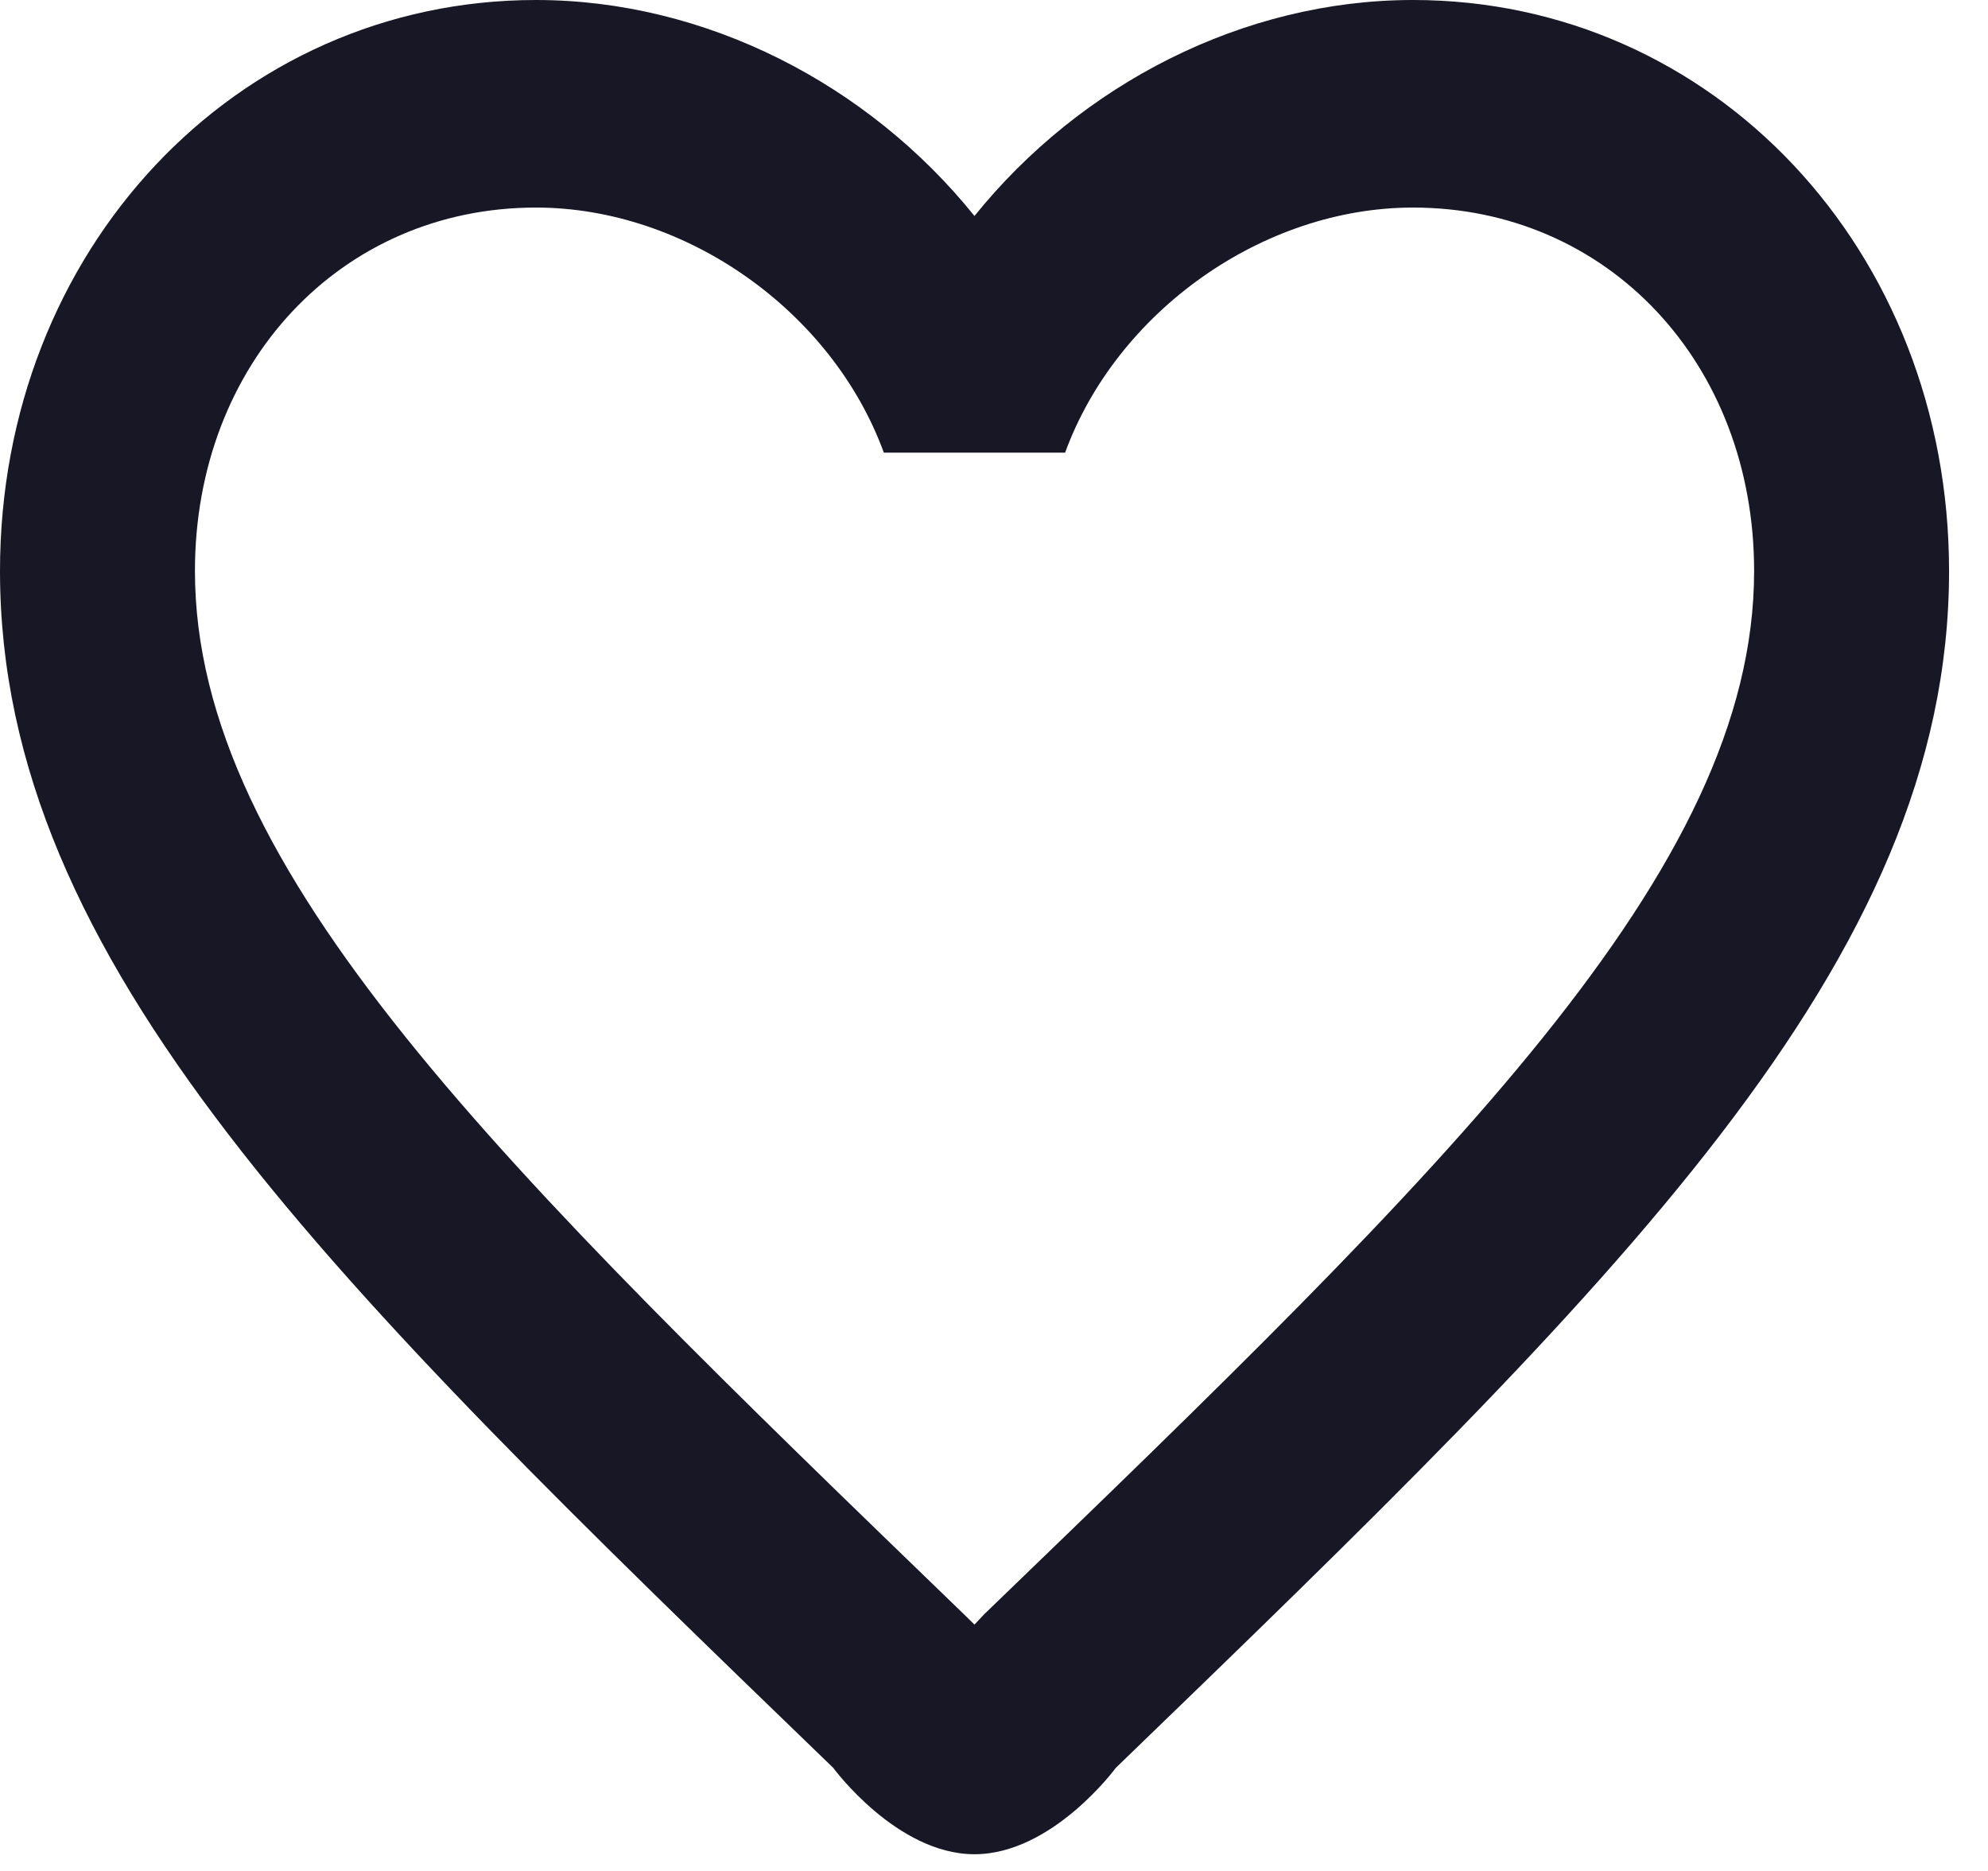
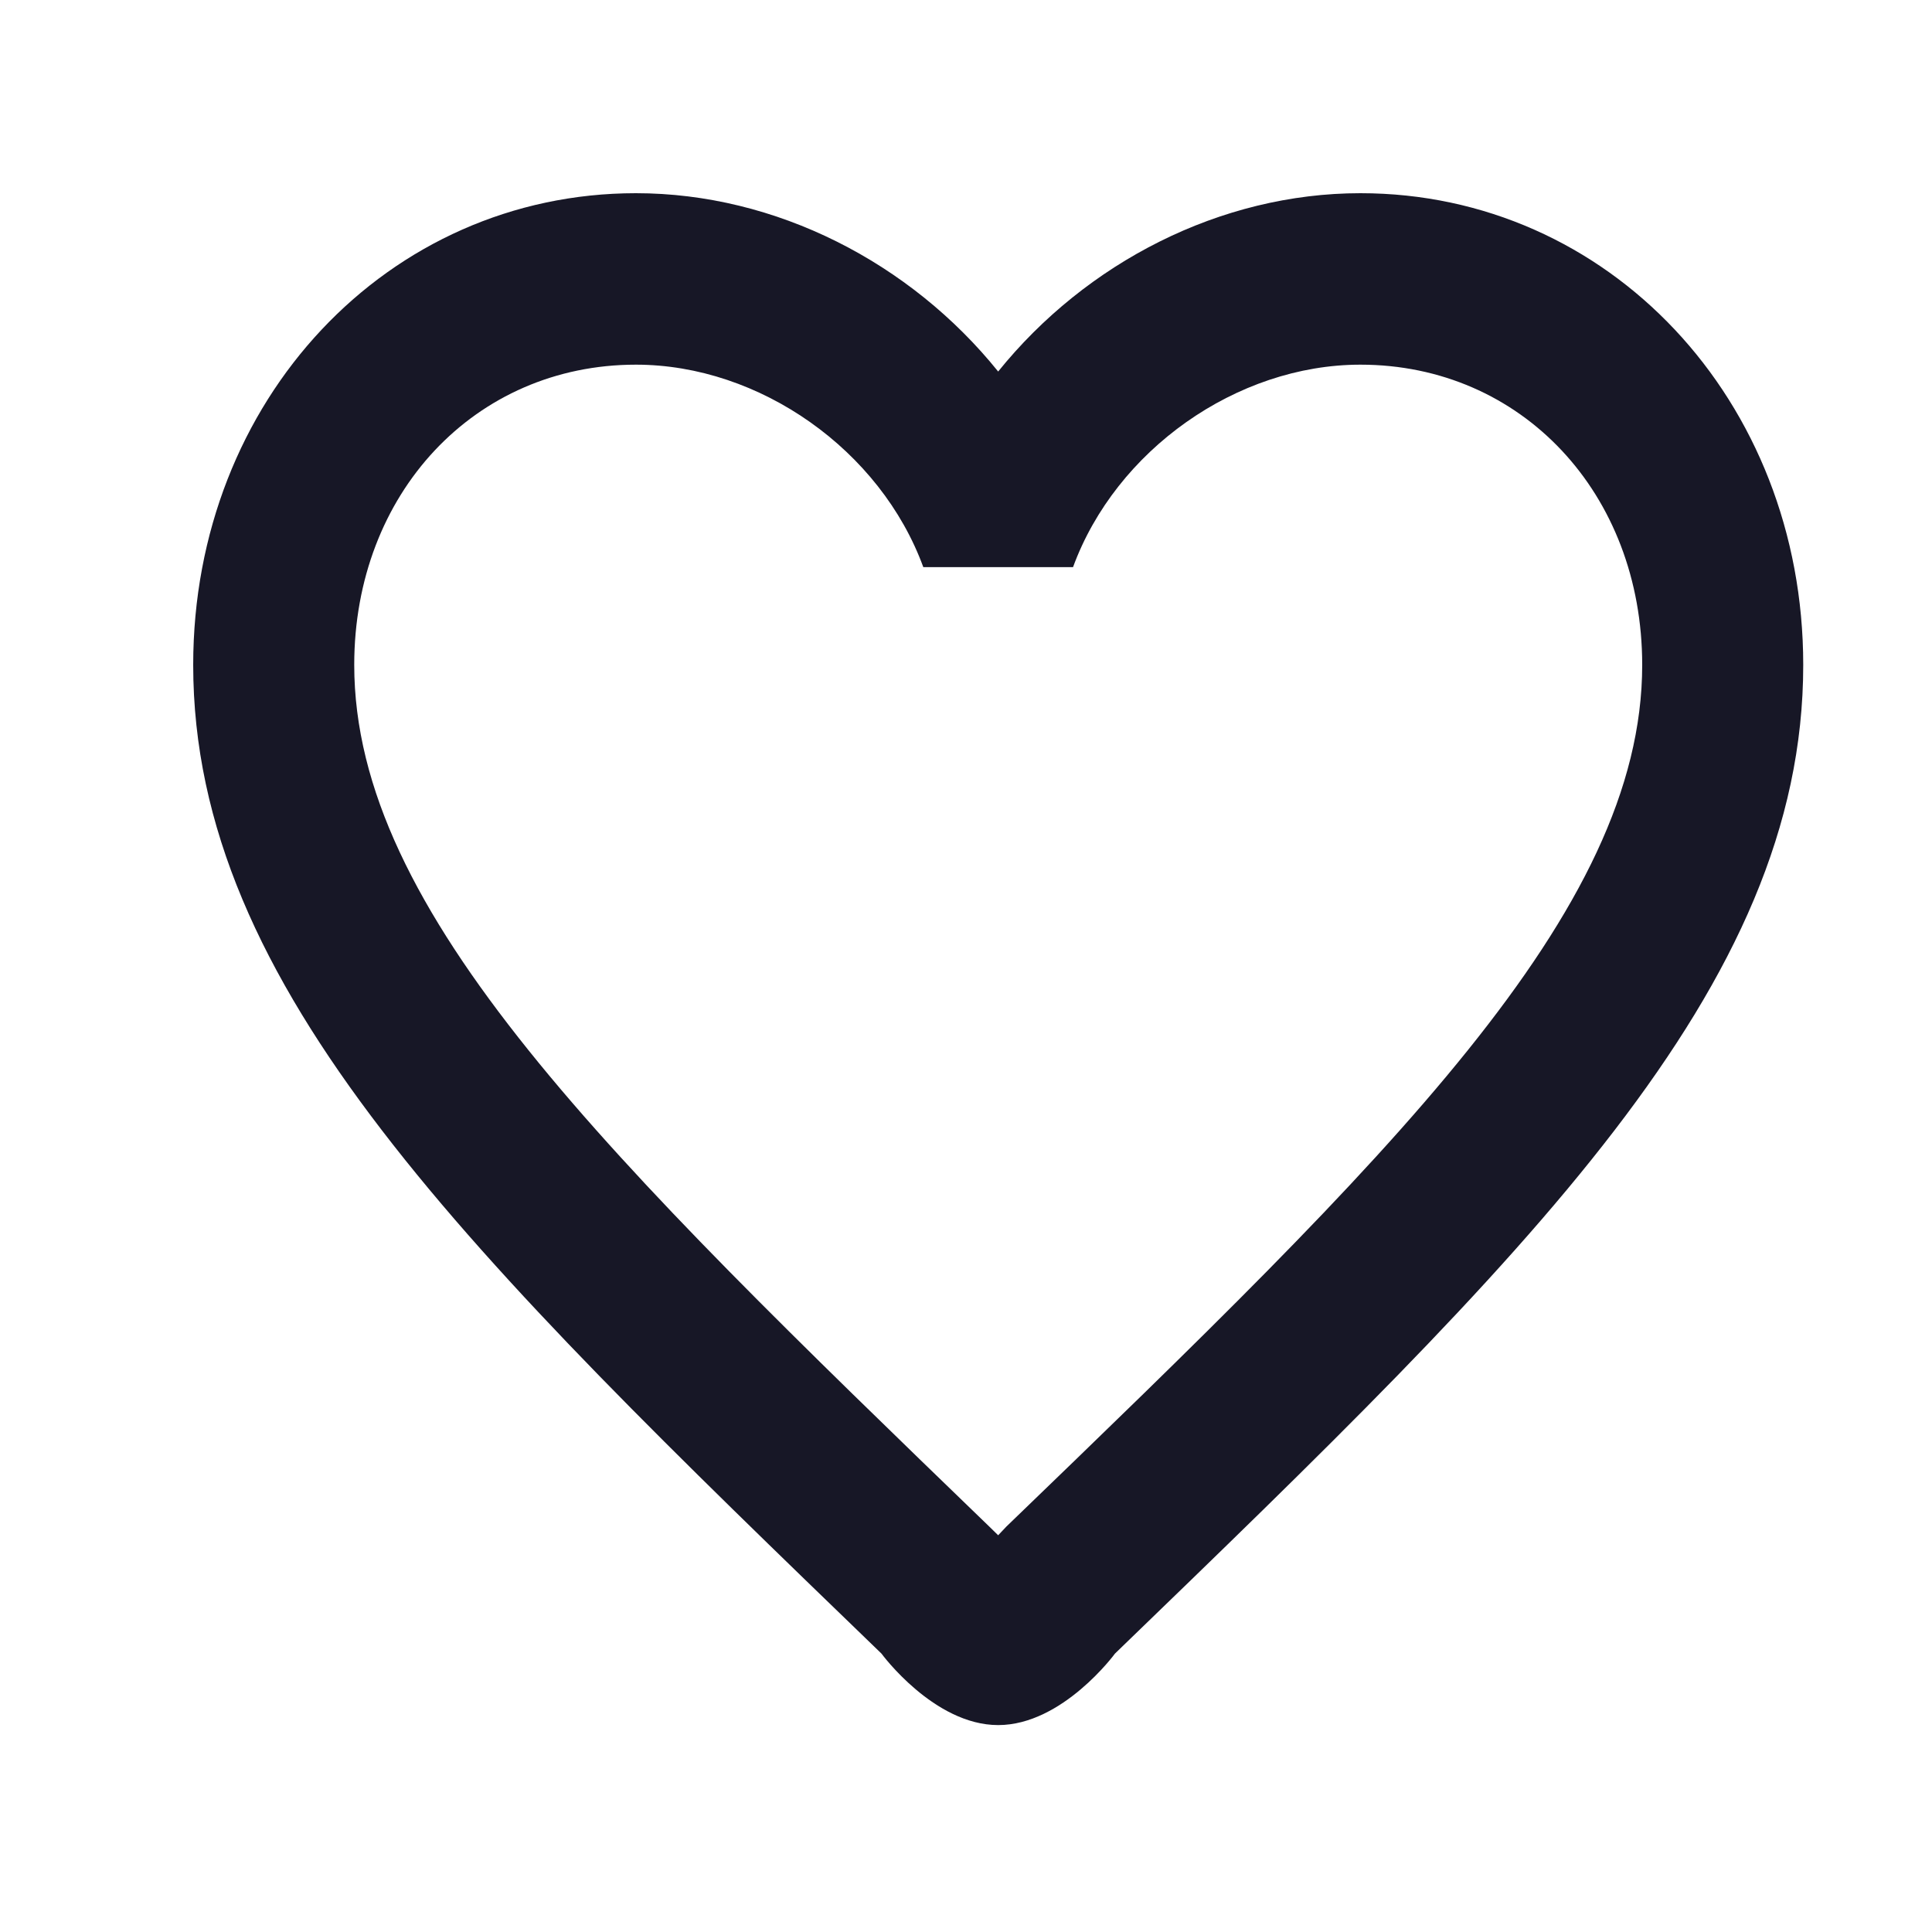
- <svg xmlns="http://www.w3.org/2000/svg" width="17" height="16" viewBox="0 0 17 16" fill="none">
-   <path d="M8.417 13.804L8.333 13.893L8.242 13.804C4.283 9.978 1.667 7.448 1.667 4.883C1.667 3.107 2.917 1.775 4.583 1.775C5.867 1.775 7.117 2.663 7.558 3.871H9.108C9.55 2.663 10.8 1.775 12.083 1.775C13.75 1.775 15 3.107 15 4.883C15 7.448 12.383 9.978 8.417 13.804ZM12.083 0C10.633 0 9.242 0.719 8.333 1.847C7.425 0.719 6.033 0 4.583 0C2.017 0 0 2.139 0 4.883C0 8.229 2.833 10.972 7.125 15.118C7.125 15.118 7.667 15.857 8.333 15.857C9 15.857 9.542 15.118 9.542 15.118C13.833 10.972 16.667 8.229 16.667 4.883C16.667 2.139 14.65 0 12.083 0Z" fill="#171726" />
+ <svg xmlns="http://www.w3.org/2000/svg" width="20" height="20" viewBox="0 0 20 20" fill="none">
+   <path d="M10.417 15.804L10.333 15.893L10.242 15.804C6.283 11.978 3.667 9.448 3.667 6.883C3.667 5.107 4.917 3.775 6.583 3.775C7.867 3.775 9.117 4.663 9.558 5.871H11.108C11.55 4.663 12.8 3.775 14.083 3.775C15.75 3.775 17 5.107 17 6.883C17 9.448 14.383 11.978 10.417 15.804ZM14.083 2C12.633 2 11.242 2.719 10.333 3.846C9.425 2.719 8.033 2 6.583 2C4.017 2 2 4.139 2 6.883C2 10.229 4.833 12.972 9.125 17.118C9.125 17.118 9.667 17.858 10.333 17.858C11 17.858 11.542 17.118 11.542 17.118C15.833 12.972 18.667 10.229 18.667 6.883C18.667 4.139 16.65 2 14.083 2Z" fill="#171726" />
</svg>
